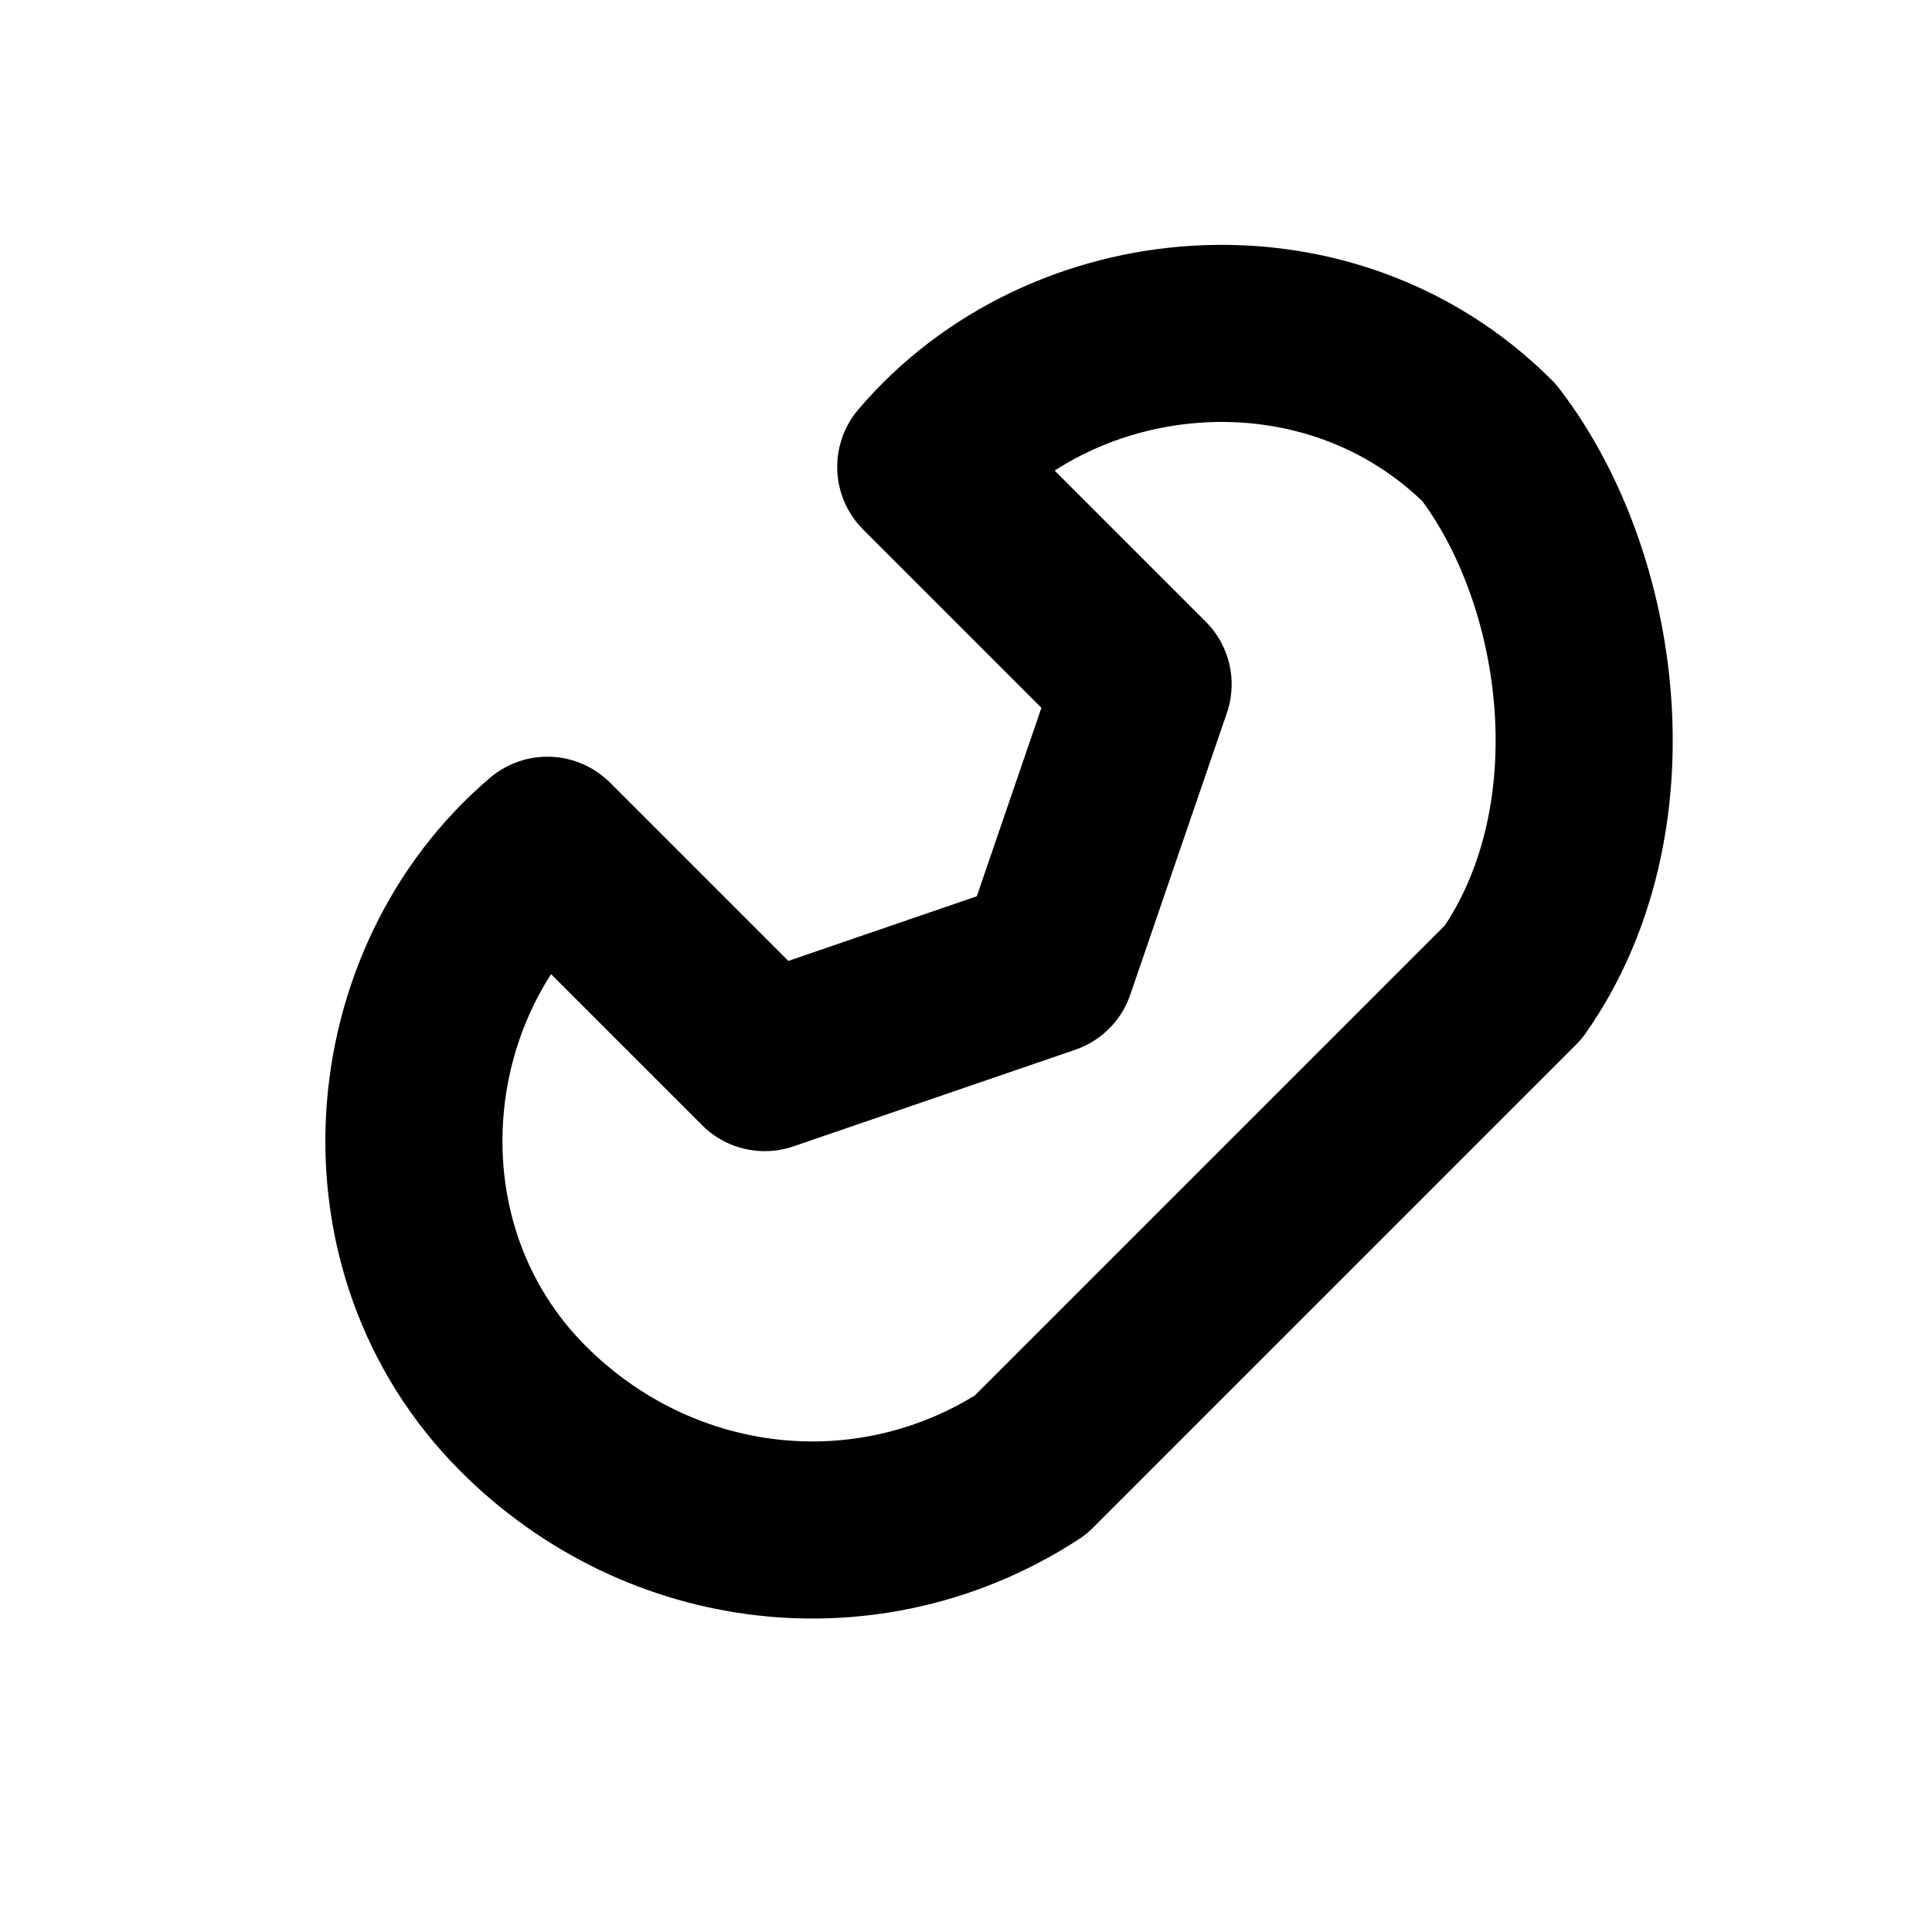
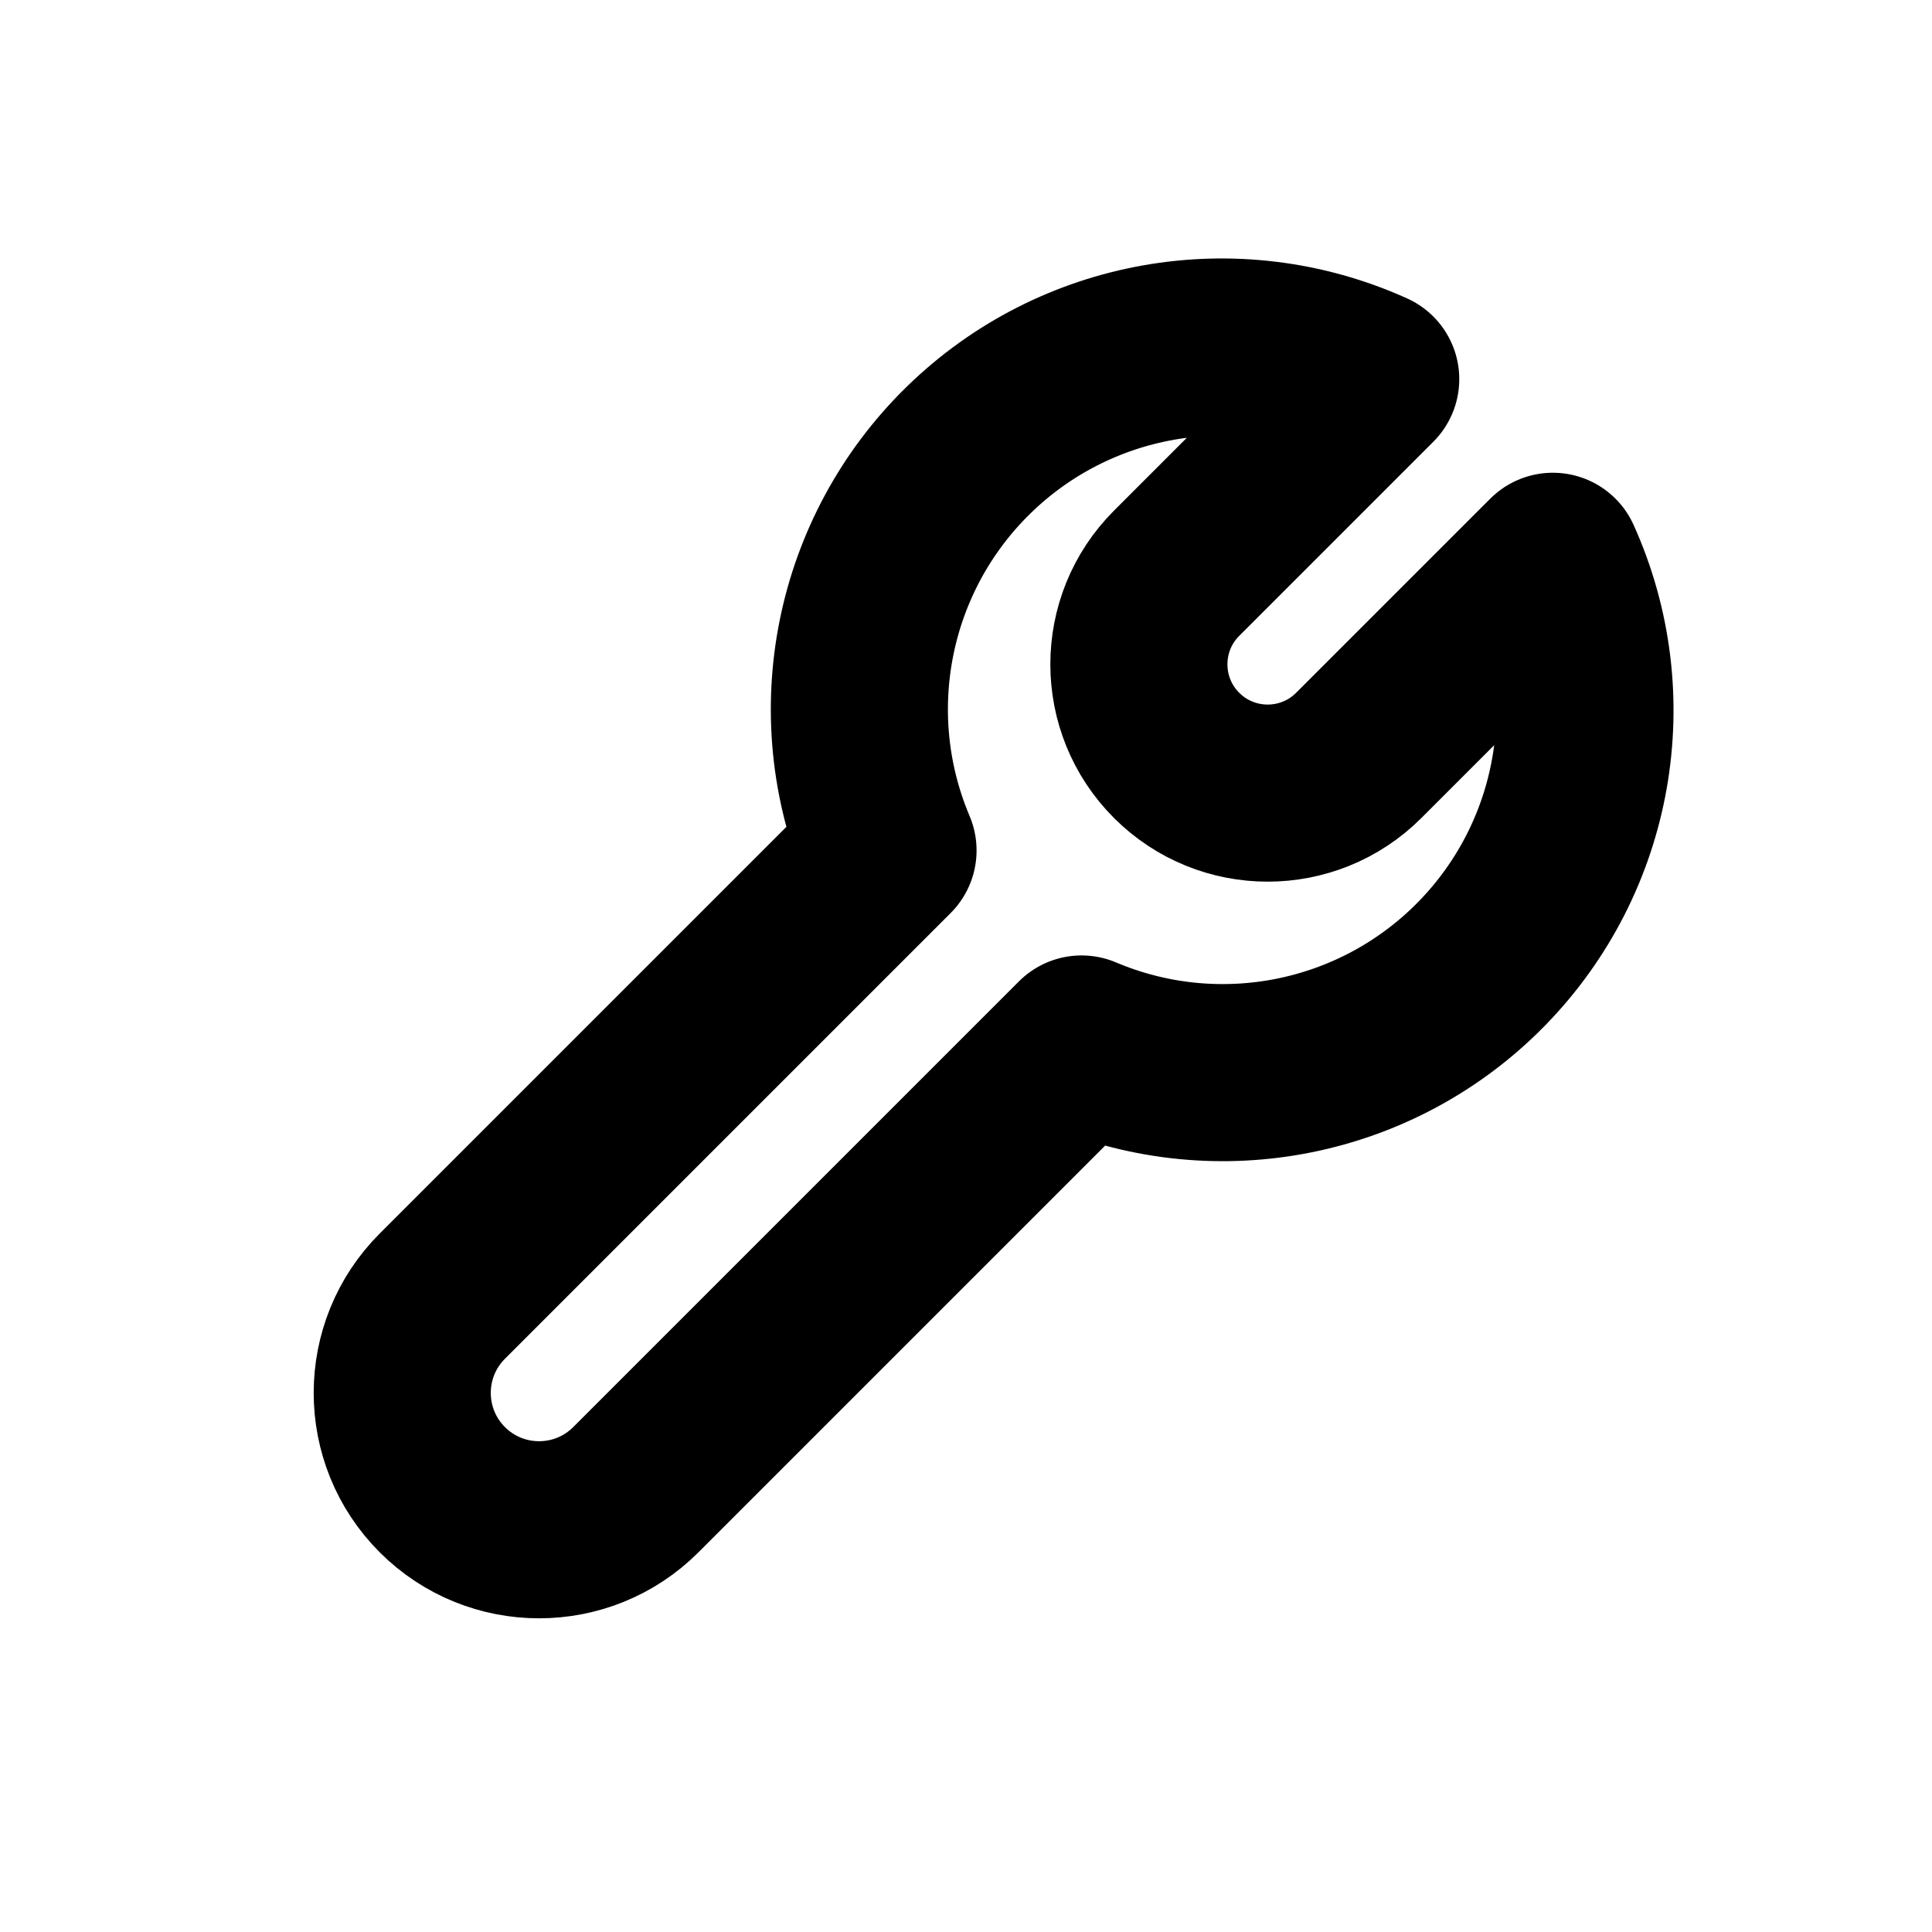
<svg xmlns="http://www.w3.org/2000/svg" viewBox="0 0 24 24" width="24" height="24" fill="none" aria-hidden="true">
-   <path d="M18.5 5.5 C16.5 3.5 13.2 3.8 11.5 5.8 L14.2 8.5 L13 12 L9.5 13.2 L6.8 10.5 C4.8 12.2 4.5 15.5 6.5 17.5 C8.2 19.2 10.8 19.5 12.8 18.2 L18.8 12.2 C20.2 10.2 19.8 7.2 18.5 5.5 Z" stroke="currentColor" stroke-width="2.2" stroke-linecap="round" stroke-linejoin="round" fill="none" />
+   <path transform="rotate(-45 12 12)" d="M4.5 10.3H12.33A4.5 4.5 0 0 1 20.71 10.4H17.3A1.6 1.6 0 0 0 17.3 13.6H20.71A4.5 4.5 0 0 1 12.33 13.7H4.5A1.7 1.7 0 0 1 4.5 10.3Z" fill="none" stroke="currentColor" stroke-width="2.2" stroke-linecap="round" stroke-linejoin="round" />
</svg>
